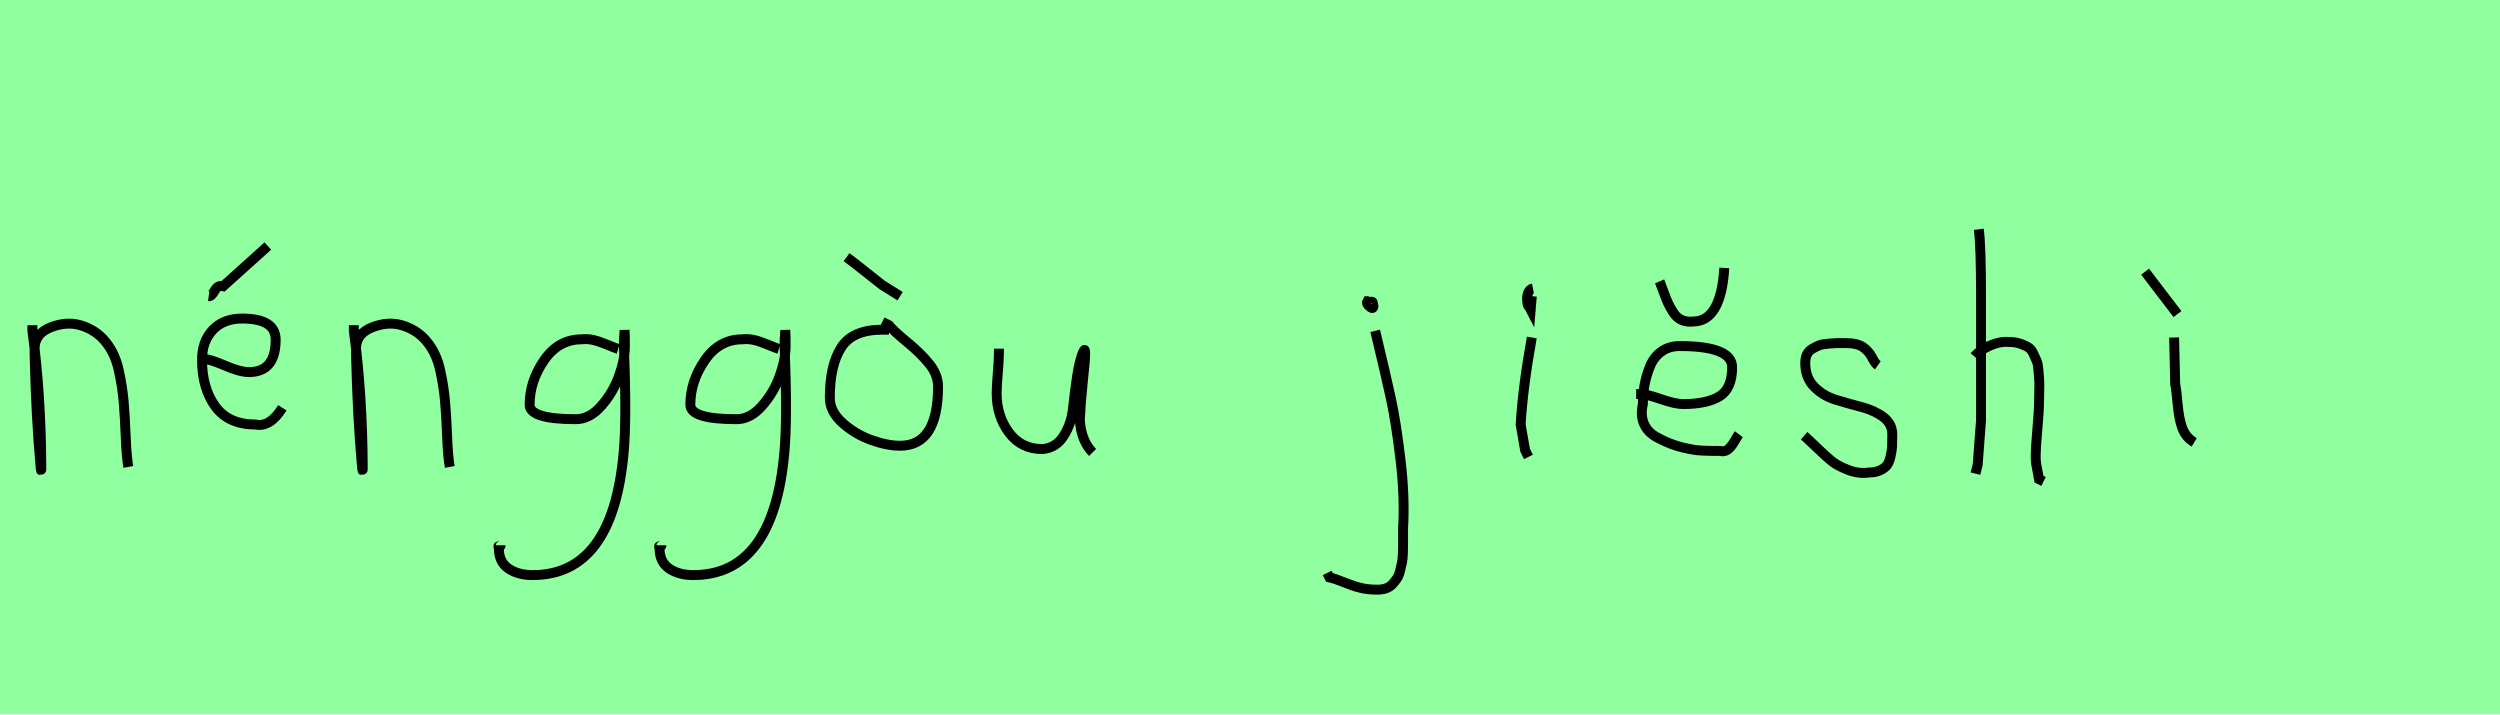
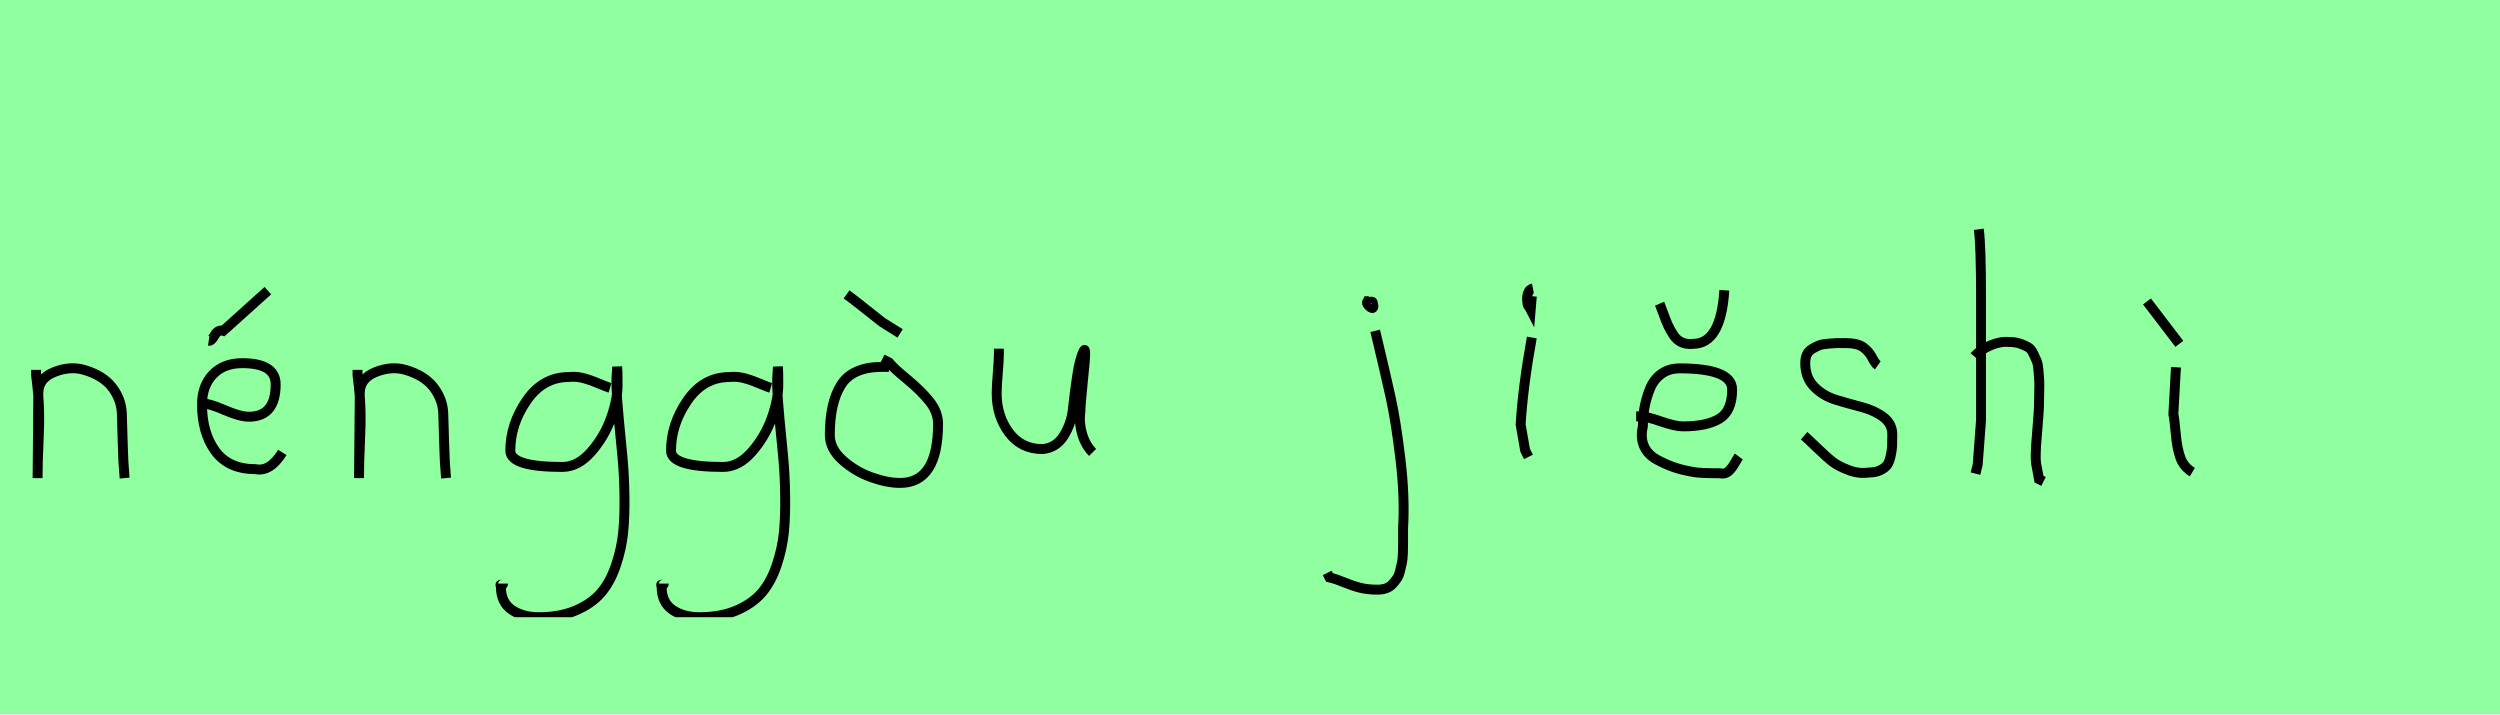
<svg xmlns="http://www.w3.org/2000/svg" width="252pt" height="72pt" viewBox="0 0 252 72" version="1.1">
  <defs>
    <style type="text/css">*{stroke-linejoin: round; stroke-linecap: butt}</style>
  </defs>
  <g id="figure_1">
    <g id="patch_1">
      <path d="M 0 72  L 252 72  L 252 0  L 0 0  z " style="fill: #8fff9f" />
    </g>
    <g id="axes_1">
      <g id="patch_2">
-         <path d="M 3.264 32.783  L 3.264 33.346  Q 4.126 39.719 4.164 47.067  Q 4.164 47.817 4.089 47.029  Q 3.639 42.081 3.489 35.82  L 3.489 35.145  Q 3.489 33.646 5.082 33.008  Q 6.675 32.371 8.1 32.783  Q 9.637 33.233 10.612 34.414  Q 11.587 35.595 11.961 37.282  Q 12.336 38.969 12.468 40.544  Q 12.599 42.118 12.674 44.068  Q 12.749 46.017 12.936 47.067  " clip-path="url(#p6ab3c001d4)" style="fill: none; stroke: #000000; stroke-linejoin: miter" />
+         <path d="M 3.639 37.282  L 3.639 37.844  Q 3.901 39.869 3.939 41.312  Q 3.976 42.756 3.882 44.668  Q 3.789 46.58 3.789 48.192  L 3.864 39.644  Q 3.864 38.144 5.457 37.507  Q 7.05 36.87 8.475 37.282  Q 10.387 37.844 11.305 39.044  Q 12.224 40.244 12.28 41.668  Q 12.336 43.093 12.374 44.818  Q 12.411 46.542 12.561 48.192  " clip-path="url(#p4a6c44674d)" style="fill: none; stroke: #000000; stroke-linejoin: miter" />
      </g>
    </g>
    <g id="axes_2">
      <g id="patch_3">
-         <path d="M 21.038 29.859  Q 21.301 29.897 21.638 29.297  Q 21.976 28.697 22.5 28.847  L 26.999 24.798  M 20.139 36.157  L 20.364 36.157  Q 21.076 36.157 22.632 36.832  Q 24.188 37.507 25.087 37.507  Q 27.787 37.507 27.787 34.245  Q 27.787 32.109 24.412 32.109  Q 22.538 32.109 21.451 33.252  Q 20.364 34.395 20.364 36.27  Q 20.364 39.119 21.694 40.956  Q 23.025 42.793 25.762 42.793  Q 27.224 43.093 28.461 41.106  " clip-path="url(#p01eae5ccc8)" style="fill: none; stroke: #000000; stroke-linejoin: miter" />
+         <path d="M 21.038 34.358  Q 21.301 34.395 21.638 33.796  Q 21.976 33.196 22.5 33.346  L 26.999 29.297  M 20.139 40.656  L 20.364 40.656  Q 21.076 40.656 22.632 41.331  Q 24.188 42.006 25.087 42.006  Q 27.787 42.006 27.787 38.744  Q 27.787 36.607 24.412 36.607  Q 22.538 36.607 21.451 37.751  Q 20.364 38.894 20.364 40.769  Q 20.364 43.618 21.694 45.455  Q 23.025 47.292 25.762 47.292  Q 27.224 47.592 28.461 45.605  " clip-path="url(#pe0ec95b1ee)" style="fill: none; stroke: #000000; stroke-linejoin: miter" />
      </g>
    </g>
    <g id="axes_3">
      <g id="patch_4">
-         <path d="M 35.664 32.783  L 35.664 33.346  Q 36.526 39.719 36.564 47.067  Q 36.564 47.817 36.489 47.029  Q 36.039 42.081 35.889 35.82  L 35.889 35.145  Q 35.889 33.646 37.482 33.008  Q 39.075 32.371 40.5 32.783  Q 42.037 33.233 43.012 34.414  Q 43.987 35.595 44.361 37.282  Q 44.736 38.969 44.868 40.544  Q 44.999 42.118 45.074 44.068  Q 45.149 46.017 45.336 47.067  " clip-path="url(#pfa2e9fbcc7)" style="fill: none; stroke: #000000; stroke-linejoin: miter" />
+         <path d="M 36.039 37.282  L 36.039 37.844  Q 36.301 39.869 36.339 41.312  Q 36.376 42.756 36.282 44.668  Q 36.189 46.58 36.189 48.192  L 36.264 39.644  Q 36.264 38.144 37.857 37.507  Q 39.45 36.87 40.875 37.282  Q 42.787 37.844 43.705 39.044  Q 44.624 40.244 44.68 41.668  Q 44.736 43.093 44.774 44.818  Q 44.811 46.542 44.961 48.192  " clip-path="url(#p8cda3d6c67)" style="fill: none; stroke: #000000; stroke-linejoin: miter" />
      </g>
    </g>
    <g id="axes_4">
      <g id="patch_5">
-         <path d="M 62.31 35.173  Q 62.084 35.109 61.227 34.753  Q 60.37 34.397 59.788 34.268  Q 59.206 34.139 58.624 34.203  Q 56.296 34.203 54.841 36.321  Q 53.386 38.439 53.386 40.8  Q 53.386 42.255 58.042 42.255  Q 59.432 42.255 60.613 40.913  Q 61.793 39.571 62.391 37.906  Q 62.989 36.24 62.989 34.882  Q 62.989 33.557 62.957 33.298  L 62.892 34.268  Q 62.892 34.688 62.892 35.076  Q 63.183 42.287 62.86 45.65  Q 61.76 57.97 53.677 57.97  Q 52.222 57.97 51.251 57.307  Q 50.281 56.644 50.281 55.254  Q 50.217 55.06 50.249 55.06  Q 50.281 55.06 50.378 55.06  Q 50.475 55.06 50.475 54.963  " clip-path="url(#p087b74616a)" style="fill: none; stroke: #000000; stroke-linejoin: miter" />
+         <path d="M 61.487 39.096  Q 61.232 39.024 60.268 38.623  Q 59.303 38.223 58.648 38.077  Q 57.992 37.931 57.337 38.004  Q 54.716 38.004 53.078 40.389  Q 51.44 42.773 51.44 45.431  Q 51.44 47.069 56.682 47.069  Q 58.247 47.069 59.576 45.558  Q 60.905 44.047 61.578 42.173  Q 62.252 40.298 62.252 38.769  Q 62.252 37.276 62.215 36.985  L 62.142 38.077  Q 62.142 38.55 62.142 38.987  Q 62.179 40.189 62.379 42.282  Q 62.579 44.375 62.743 46.05  Q 62.907 47.724 62.943 49.872  Q 62.98 52.02 62.816 53.658  Q 62.652 55.296 62.088 56.971  Q 61.524 58.646 60.595 59.738  Q 59.667 60.83 58.065 61.522  Q 56.463 62.213 54.316 62.213  Q 52.677 62.213 51.585 61.467  Q 50.493 60.721 50.493 59.155  Q 50.42 58.937 50.457 58.937  Q 50.493 58.937 50.602 58.937  Q 50.711 58.937 50.711 58.828  " clip-path="url(#p8980486374)" style="fill: none; stroke: #000000; stroke-linejoin: miter" />
      </g>
    </g>
    <g id="axes_5">
      <g id="patch_6">
-         <path d="M 78.51 35.173  Q 78.284 35.109 77.427 34.753  Q 76.57 34.397 75.988 34.268  Q 75.406 34.139 74.824 34.203  Q 72.496 34.203 71.041 36.321  Q 69.586 38.439 69.586 40.8  Q 69.586 42.255 74.242 42.255  Q 75.632 42.255 76.813 40.913  Q 77.993 39.571 78.591 37.906  Q 79.189 36.24 79.189 34.882  Q 79.189 33.557 79.157 33.298  L 79.092 34.268  Q 79.092 34.688 79.092 35.076  Q 79.383 42.287 79.06 45.65  Q 77.96 57.97 69.877 57.97  Q 68.422 57.97 67.451 57.307  Q 66.481 56.644 66.481 55.254  Q 66.417 55.06 66.449 55.06  Q 66.481 55.06 66.578 55.06  Q 66.675 55.06 66.675 54.963  " clip-path="url(#p24cbef403a)" style="fill: none; stroke: #000000; stroke-linejoin: miter" />
+         <path d="M 77.687 39.096  Q 77.432 39.024 76.468 38.623  Q 75.503 38.223 74.848 38.077  Q 74.192 37.931 73.537 38.004  Q 70.916 38.004 69.278 40.389  Q 67.64 42.773 67.64 45.431  Q 67.64 47.069 72.882 47.069  Q 74.447 47.069 75.776 45.558  Q 77.105 44.047 77.778 42.173  Q 78.452 40.298 78.452 38.769  Q 78.452 37.276 78.415 36.985  L 78.342 38.077  Q 78.342 38.55 78.342 38.987  Q 78.379 40.189 78.579 42.282  Q 78.779 44.375 78.943 46.05  Q 79.107 47.724 79.143 49.872  Q 79.18 52.02 79.016 53.658  Q 78.852 55.296 78.288 56.971  Q 77.724 58.646 76.795 59.738  Q 75.867 60.83 74.265 61.522  Q 72.663 62.213 70.516 62.213  Q 68.877 62.213 67.785 61.467  Q 66.693 60.721 66.693 59.155  Q 66.62 58.937 66.657 58.937  Q 66.693 58.937 66.802 58.937  Q 66.911 58.937 66.911 58.828  " clip-path="url(#p8491986b34)" style="fill: none; stroke: #000000; stroke-linejoin: miter" />
      </g>
    </g>
    <g id="axes_6">
      <g id="patch_7">
-         <path d="M 85.332 25.923  Q 86.007 26.41 87.413 27.535  Q 88.819 28.659 88.931 28.734  L 90.731 29.859  M 89.606 33.233  L 88.931 33.233  Q 85.932 33.233 84.789 35.033  Q 83.645 36.832 83.645 40.094  Q 83.645 41.481 84.92 42.624  Q 86.195 43.768 87.807 44.349  Q 89.419 44.93 90.731 44.93  Q 94.555 44.93 94.555 38.969  Q 94.555 37.769 93.674 36.682  Q 92.793 35.595 91.424 34.47  Q 90.056 33.346 89.606 32.783  L 88.931 32.446  " clip-path="url(#p28abd4cb4b)" style="fill: none; stroke: #000000; stroke-linejoin: miter" />
+         <path d="M 85.332 29.672  Q 86.007 30.159 87.413 31.284  Q 88.819 32.408 88.931 32.483  L 90.731 33.608  M 89.606 36.982  L 88.931 36.982  Q 85.932 36.982 84.789 38.782  Q 83.645 40.581 83.645 43.843  Q 83.645 45.23 84.92 46.373  Q 86.195 47.517 87.807 48.098  Q 89.419 48.679 90.731 48.679  Q 94.555 48.679 94.555 42.718  Q 94.555 41.518 93.674 40.431  Q 92.793 39.344 91.424 38.219  Q 90.056 37.095 89.606 36.532  L 88.931 36.195  " clip-path="url(#p5592962490)" style="fill: none; stroke: #000000; stroke-linejoin: miter" />
      </g>
    </g>
    <g id="axes_7">
      <g id="patch_8">
-         <path d="M 100.689 35.145  Q 100.689 35.145 100.689 35.595  Q 100.689 36.27 100.576 37.62  Q 100.464 38.969 100.464 39.644  Q 100.464 41.931 101.701 43.599  Q 102.938 45.267 105.075 45.267  Q 106.462 45.155 107.231 43.918  Q 107.999 42.681 108.149 41.237  Q 108.299 39.794 108.562 37.994  Q 108.824 36.195 109.236 35.37  Q 109.386 35.07 109.386 35.67  Q 109.386 36.27 109.124 38.707  Q 108.899 41.031 108.899 41.556  Q 108.749 42.643 109.086 43.768  Q 109.424 44.892 110.136 45.605  " clip-path="url(#paa06aa3c86)" style="fill: none; stroke: #000000; stroke-linejoin: miter" />
+         <path d="M 100.689 35.145  Q 100.689 35.145 100.689 35.595  Q 100.689 36.27 100.576 37.62  Q 100.464 38.969 100.464 39.644  Q 100.464 41.931 101.701 43.599  Q 102.938 45.267 105.075 45.267  Q 106.462 45.155 107.231 43.918  Q 107.999 42.681 108.149 41.237  Q 108.299 39.794 108.562 37.994  Q 108.824 36.195 109.236 35.37  Q 109.386 35.07 109.386 35.67  Q 109.386 36.27 109.124 38.707  Q 108.899 41.031 108.899 41.556  Q 108.749 42.643 109.086 43.768  Q 109.424 44.892 110.136 45.605  " clip-path="url(#p4125903ad2)" style="fill: none; stroke: #000000; stroke-linejoin: miter" />
      </g>
    </g>
    <g id="axes_8" />
    <g id="axes_9">
      <g id="patch_9">
-         <path d="M 138.056 30.309  Q 137.569 30.421 137.981 30.834  Q 138.356 31.209 138.431 30.946  Q 138.469 30.871 138.394 30.646  Q 138.394 30.459 138.319 30.421  Q 138.244 30.384 138.112 30.421  Q 137.981 30.459 137.831 30.421  L 137.719 30.646  M 138.618 33.346  Q 139.668 37.732 140.193 40.131  Q 140.718 42.531 141.168 46.317  Q 141.618 50.104 141.43 53.253  Q 141.43 53.44 141.43 54.021  Q 141.43 54.602 141.43 54.902  Q 141.43 55.202 141.411 55.783  Q 141.393 56.364 141.318 56.702  Q 141.243 57.039 141.13 57.527  Q 141.018 58.014 140.812 58.314  Q 140.605 58.614 140.343 58.895  Q 140.081 59.176 139.706 59.307  Q 139.331 59.438 138.843 59.438  Q 137.869 59.438 137.119 59.251  Q 136.369 59.064 135.507 58.707  Q 134.645 58.351 134.007 58.201  L 133.782 57.751  " clip-path="url(#p619195f81f)" style="fill: none; stroke: #000000; stroke-linejoin: miter" />
+         <path d="M 138.056 30.309  Q 137.569 30.421 137.981 30.834  Q 138.356 31.209 138.431 30.946  Q 138.469 30.871 138.394 30.646  Q 138.394 30.459 138.319 30.421  Q 138.244 30.384 138.112 30.421  Q 137.981 30.459 137.831 30.421  L 137.719 30.646  M 138.618 33.346  Q 139.668 37.732 140.193 40.131  Q 140.718 42.531 141.168 46.317  Q 141.618 50.104 141.43 53.253  Q 141.43 53.44 141.43 54.021  Q 141.43 54.602 141.43 54.902  Q 141.43 55.202 141.411 55.783  Q 141.393 56.364 141.318 56.702  Q 141.243 57.039 141.13 57.527  Q 141.018 58.014 140.812 58.314  Q 140.605 58.614 140.343 58.895  Q 140.081 59.176 139.706 59.307  Q 139.331 59.438 138.843 59.438  Q 137.869 59.438 137.119 59.251  Q 136.369 59.064 135.507 58.707  Q 134.645 58.351 134.007 58.201  L 133.782 57.751  " clip-path="url(#p566f4f3c07)" style="fill: none; stroke: #000000; stroke-linejoin: miter" />
      </g>
    </g>
    <g id="axes_10">
      <g id="patch_10">
-         <path d="M 154.519 29.072  Q 154.144 29.147 154.012 29.578  Q 153.881 30.009 153.956 30.421  Q 153.956 30.571 153.994 30.703  Q 154.031 30.834 154.087 30.89  Q 154.144 30.946 154.2 31.04  Q 154.256 31.134 154.294 31.209  L 154.406 29.859  M 154.406 34.02  Q 153.506 39.007 153.281 42.793  L 153.731 45.38  L 154.069 46.055  " clip-path="url(#p93f201563a)" style="fill: none; stroke: #000000; stroke-linejoin: miter" />
+         <path d="M 154.519 29.072  Q 154.144 29.147 154.012 29.578  Q 153.881 30.009 153.956 30.421  Q 153.956 30.571 153.994 30.703  Q 154.031 30.834 154.087 30.89  Q 154.144 30.946 154.2 31.04  Q 154.256 31.134 154.294 31.209  L 154.406 29.859  M 154.406 34.02  Q 153.506 39.007 153.281 42.793  L 153.731 45.38  L 154.069 46.055  " clip-path="url(#p4910f5cf7b)" style="fill: none; stroke: #000000; stroke-linejoin: miter" />
      </g>
    </g>
    <g id="axes_11">
      <g id="patch_11">
-         <path d="M 167.288 28.36  Q 167.401 28.622 167.663 29.353  Q 167.926 30.084 168.132 30.534  Q 168.338 30.984 168.675 31.509  Q 169.013 32.034 169.519 32.258  Q 170.025 32.483 170.662 32.408  Q 173.474 32.408 173.811 27.01  M 164.926 39.719  L 165.376 39.719  Q 165.939 39.719 167.401 40.225  Q 168.863 40.731 169.65 40.731  Q 172.012 40.731 173.305 39.963  Q 174.599 39.194 174.599 37.02  Q 174.599 34.883 169.313 34.883  Q 168.226 34.883 167.457 35.445  Q 166.688 36.007 166.314 36.945  Q 165.939 37.882 165.77 38.8  Q 165.601 39.719 165.601 40.731  Q 165.339 41.856 165.714 42.718  Q 166.089 43.58 167.026 44.086  Q 167.963 44.593 168.807 44.874  Q 169.65 45.155 170.775 45.342  Q 171.375 45.455 173.362 45.455  Q 173.811 45.567 174.149 45.324  Q 174.486 45.08 174.824 44.499  Q 175.161 43.918 175.274 43.768  " clip-path="url(#pe51a622829)" style="fill: none; stroke: #000000; stroke-linejoin: miter" />
+         <path d="M 167.288 30.609  Q 167.401 30.871 167.663 31.602  Q 167.926 32.333 168.132 32.783  Q 168.338 33.233 168.675 33.758  Q 169.013 34.283 169.519 34.508  Q 170.025 34.733 170.662 34.658  Q 173.474 34.658 173.811 29.259  M 164.926 41.968  L 165.376 41.968  Q 165.939 41.968 167.401 42.474  Q 168.863 42.981 169.65 42.981  Q 172.012 42.981 173.305 42.212  Q 174.599 41.443 174.599 39.269  Q 174.599 37.132 169.313 37.132  Q 168.226 37.132 167.457 37.694  Q 166.688 38.257 166.314 39.194  Q 165.939 40.131 165.77 41.05  Q 165.601 41.968 165.601 42.981  Q 165.339 44.105 165.714 44.967  Q 166.089 45.83 167.026 46.336  Q 167.963 46.842 168.807 47.123  Q 169.65 47.404 170.775 47.592  Q 171.375 47.704 173.362 47.704  Q 173.811 47.817 174.149 47.573  Q 174.486 47.329 174.824 46.748  Q 175.161 46.167 175.274 46.017  " clip-path="url(#p96cb785dd1)" style="fill: none; stroke: #000000; stroke-linejoin: miter" />
      </g>
    </g>
    <g id="axes_12">
      <g id="patch_12">
-         <path d="M 181.857 43.918  Q 182.157 44.18 183.17 45.155  Q 184.182 46.13 184.744 46.561  Q 185.307 46.992 186.337 47.386  Q 187.368 47.779 188.381 47.629  Q 189.055 47.629 189.524 47.404  Q 189.993 47.179 190.218 46.879  Q 190.443 46.58 190.574 45.98  Q 190.705 45.38 190.724 44.967  Q 190.743 44.555 190.743 43.805  Q 190.743 42.718 189.843 42.043  Q 188.943 41.368 187.65 41.031  Q 186.356 40.694 185.063 40.3  Q 183.769 39.906 182.87 38.988  Q 181.97 38.069 181.97 36.607  Q 181.97 36.082 182.139 35.726  Q 182.307 35.37 182.701 35.145  Q 183.095 34.92 183.376 34.808  Q 183.657 34.695 184.313 34.639  Q 184.969 34.583 185.157 34.583  Q 185.344 34.583 186.019 34.583  Q 187.218 34.583 187.8 34.995  Q 188.381 35.408 188.699 36.026  Q 189.018 36.645 189.28 36.832  " clip-path="url(#pcb70c00d8a)" style="fill: none; stroke: #000000; stroke-linejoin: miter" />
+         <path d="M 181.857 43.918  Q 182.157 44.18 183.17 45.155  Q 184.182 46.13 184.744 46.561  Q 185.307 46.992 186.337 47.386  Q 187.368 47.779 188.381 47.629  Q 189.055 47.629 189.524 47.404  Q 189.993 47.179 190.218 46.879  Q 190.443 46.58 190.574 45.98  Q 190.705 45.38 190.724 44.967  Q 190.743 44.555 190.743 43.805  Q 190.743 42.718 189.843 42.043  Q 188.943 41.368 187.65 41.031  Q 186.356 40.694 185.063 40.3  Q 183.769 39.906 182.87 38.988  Q 181.97 38.069 181.97 36.607  Q 181.97 36.082 182.139 35.726  Q 182.307 35.37 182.701 35.145  Q 183.095 34.92 183.376 34.808  Q 183.657 34.695 184.313 34.639  Q 184.969 34.583 185.157 34.583  Q 185.344 34.583 186.019 34.583  Q 187.218 34.583 187.8 34.995  Q 188.381 35.408 188.699 36.026  Q 189.018 36.645 189.28 36.832  " clip-path="url(#p53755272d8)" style="fill: none; stroke: #000000; stroke-linejoin: miter" />
      </g>
    </g>
    <g id="axes_13">
      <g id="patch_13">
-         <path d="M 199.013 35.932  Q 199.613 35.258 200.607 34.827  Q 201.6 34.395 202.5 34.47  Q 203.137 34.47 203.625 34.639  Q 204.112 34.808 204.431 34.995  Q 204.749 35.183 204.974 35.67  Q 205.199 36.157 205.312 36.42  Q 205.424 36.682 205.48 37.376  Q 205.537 38.069 205.555 38.332  Q 205.574 38.594 205.555 39.419  Q 205.537 40.244 205.537 40.431  Q 205.537 41.368 205.368 43.243  Q 205.199 45.117 205.199 46.055  Q 205.199 46.467 205.255 46.823  Q 205.312 47.179 205.405 47.61  Q 205.499 48.042 205.537 48.304  L 205.987 48.529  M 199.463 23.111  Q 199.688 24.798 199.688 29.972  L 199.688 42.343  L 199.351 46.842  L 199.126 47.742  " clip-path="url(#pfb56a9c2c9)" style="fill: none; stroke: #000000; stroke-linejoin: miter" />
+         <path d="M 199.013 35.932  Q 199.613 35.258 200.607 34.827  Q 201.6 34.395 202.5 34.47  Q 203.137 34.47 203.625 34.639  Q 204.112 34.808 204.431 34.995  Q 204.749 35.183 204.974 35.67  Q 205.199 36.157 205.312 36.42  Q 205.424 36.682 205.48 37.376  Q 205.537 38.069 205.555 38.332  Q 205.574 38.594 205.555 39.419  Q 205.537 40.244 205.537 40.431  Q 205.537 41.368 205.368 43.243  Q 205.199 45.117 205.199 46.055  Q 205.199 46.467 205.255 46.823  Q 205.312 47.179 205.405 47.61  Q 205.499 48.042 205.537 48.304  L 205.987 48.529  M 199.463 23.111  Q 199.688 24.798 199.688 29.972  L 199.688 42.343  L 199.351 46.842  L 199.126 47.742  " clip-path="url(#pc21106c10e)" style="fill: none; stroke: #000000; stroke-linejoin: miter" />
      </g>
    </g>
    <g id="axes_14">
      <g id="patch_14">
-         <path d="M 216.226 27.385  L 219.487 31.659  M 219.15 34.02  L 219.262 38.744  Q 219.375 39.269 219.506 40.75  Q 219.637 42.231 219.975 43.149  Q 220.312 44.068 221.174 44.593  " clip-path="url(#pbb750ed255)" style="fill: none; stroke: #000000; stroke-linejoin: miter" />
+         <path d="M 216.413 30.384  L 219.675 34.658  M 219.337 37.02  L 219.075 41.743  Q 219.187 42.268 219.319 43.749  Q 219.45 45.23 219.787 46.148  Q 220.125 47.067 220.987 47.592  " clip-path="url(#p1e63323016)" style="fill: none; stroke: #000000; stroke-linejoin: miter" />
      </g>
    </g>
  </g>
  <defs>
-     <clipPath id="p6ab3c001d4">
-       <rect x="1.389" y="8.64" width="13.421" height="54.36" />
+     <clipPath id="p4a6c44674d">
+       <rect x="1.764" y="8.64" width="12.672" height="54.36" />
    </clipPath>
-     <clipPath id="p01eae5ccc8">
+     <clipPath id="pe0ec95b1ee">
      <rect x="18.264" y="8.64" width="12.072" height="54.36" />
    </clipPath>
-     <clipPath id="pfa2e9fbcc7">
-       <rect x="33.789" y="8.64" width="13.421" height="54.36" />
+     <clipPath id="p8cda3d6c67">
+       <rect x="34.164" y="8.64" width="12.672" height="54.36" />
    </clipPath>
-     <clipPath id="p087b74616a">
-       <rect x="48.6" y="12.377" width="16.2" height="46.886" />
+     <clipPath id="p8980486374">
+       <rect x="48.6" y="9.427" width="16.2" height="52.787" />
    </clipPath>
-     <clipPath id="p24cbef403a">
-       <rect x="64.8" y="12.377" width="16.2" height="46.886" />
+     <clipPath id="p8491986b34">
+       <rect x="64.8" y="9.427" width="16.2" height="52.787" />
    </clipPath>
-     <clipPath id="p28abd4cb4b">
+     <clipPath id="p5592962490">
      <rect x="81.771" y="8.64" width="14.658" height="54.36" />
    </clipPath>
-     <clipPath id="paa06aa3c86">
+     <clipPath id="p4125903ad2">
      <rect x="98.589" y="8.64" width="13.421" height="54.36" />
    </clipPath>
-     <clipPath id="p619195f81f">
+     <clipPath id="p566f4f3c07">
      <rect x="131.908" y="8.64" width="11.584" height="54.36" />
    </clipPath>
-     <clipPath id="p93f201563a">
+     <clipPath id="p4910f5cf7b">
      <rect x="151.407" y="8.64" width="4.986" height="54.36" />
    </clipPath>
-     <clipPath id="pe51a622829">
+     <clipPath id="p96cb785dd1">
      <rect x="163.052" y="8.64" width="14.096" height="54.36" />
    </clipPath>
-     <clipPath id="pcb70c00d8a">
+     <clipPath id="p53755272d8">
      <rect x="179.983" y="8.64" width="12.634" height="54.36" />
    </clipPath>
-     <clipPath id="pfb56a9c2c9">
+     <clipPath id="pc21106c10e">
      <rect x="197.139" y="8.64" width="10.722" height="54.36" />
    </clipPath>
-     <clipPath id="pbb750ed255">
-       <rect x="214.351" y="8.64" width="8.698" height="54.36" />
+     <clipPath id="p1e63323016">
+       <rect x="214.539" y="8.64" width="8.323" height="54.36" />
    </clipPath>
  </defs>
</svg>
